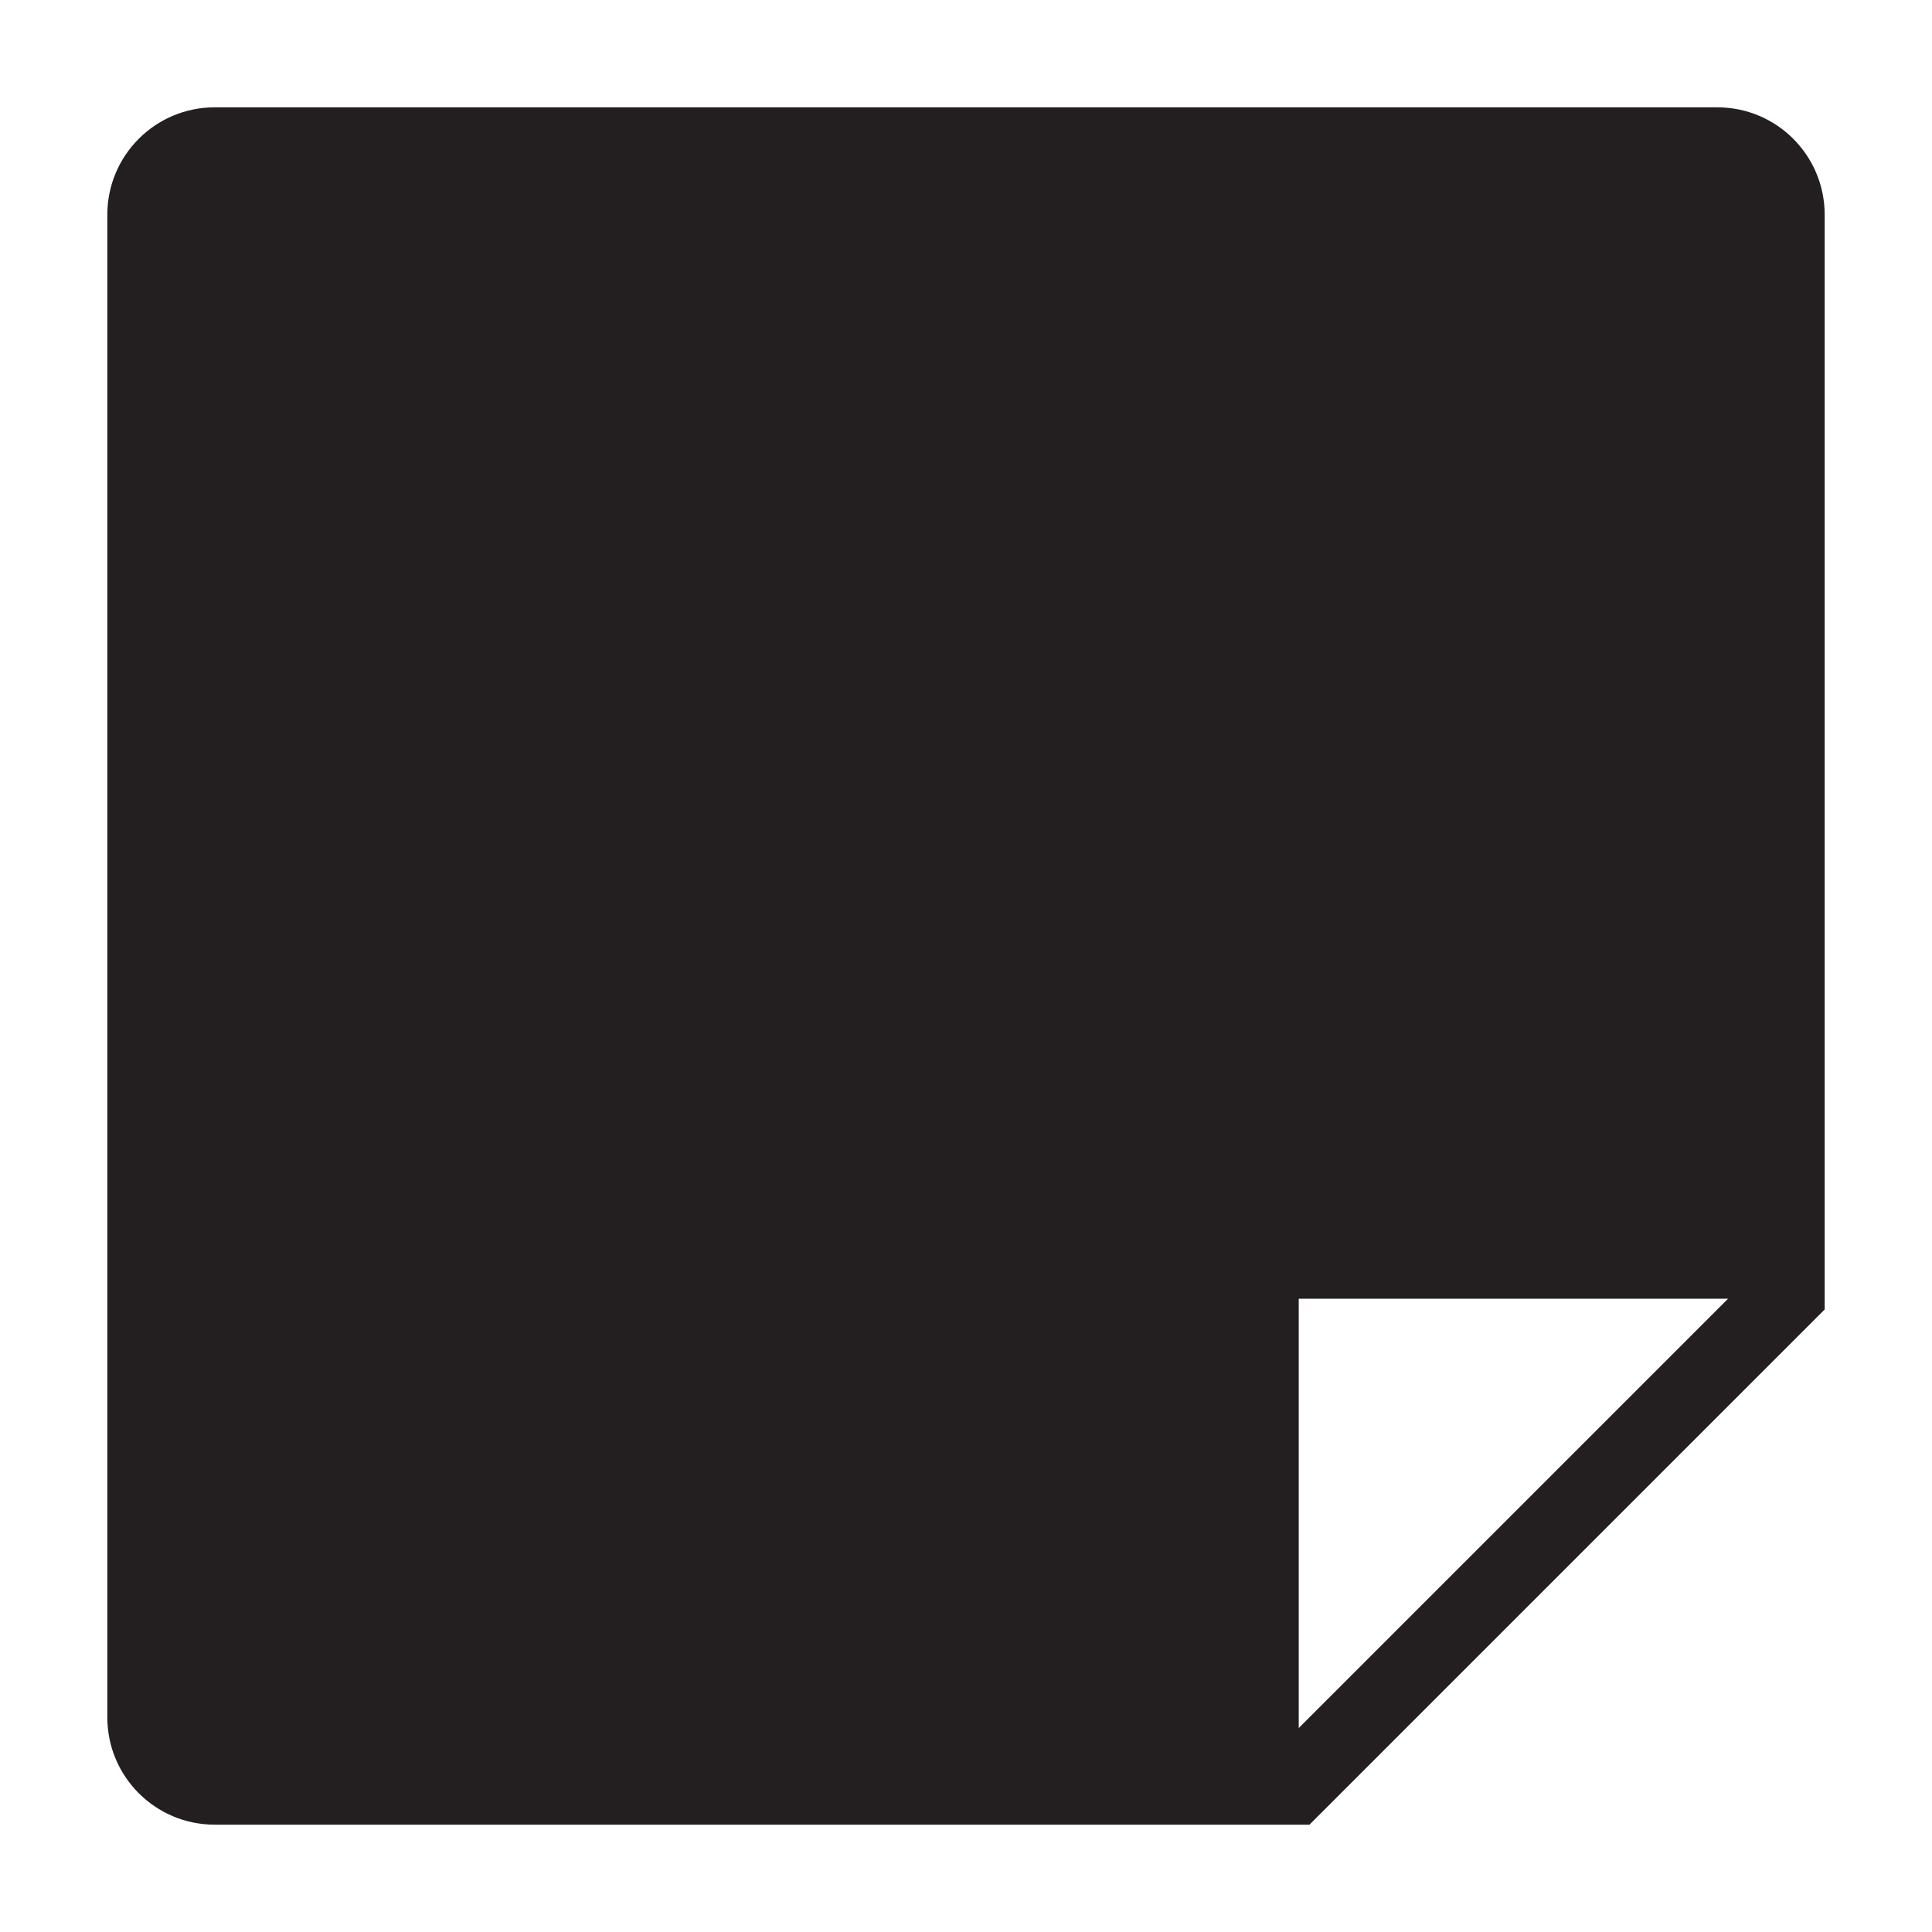
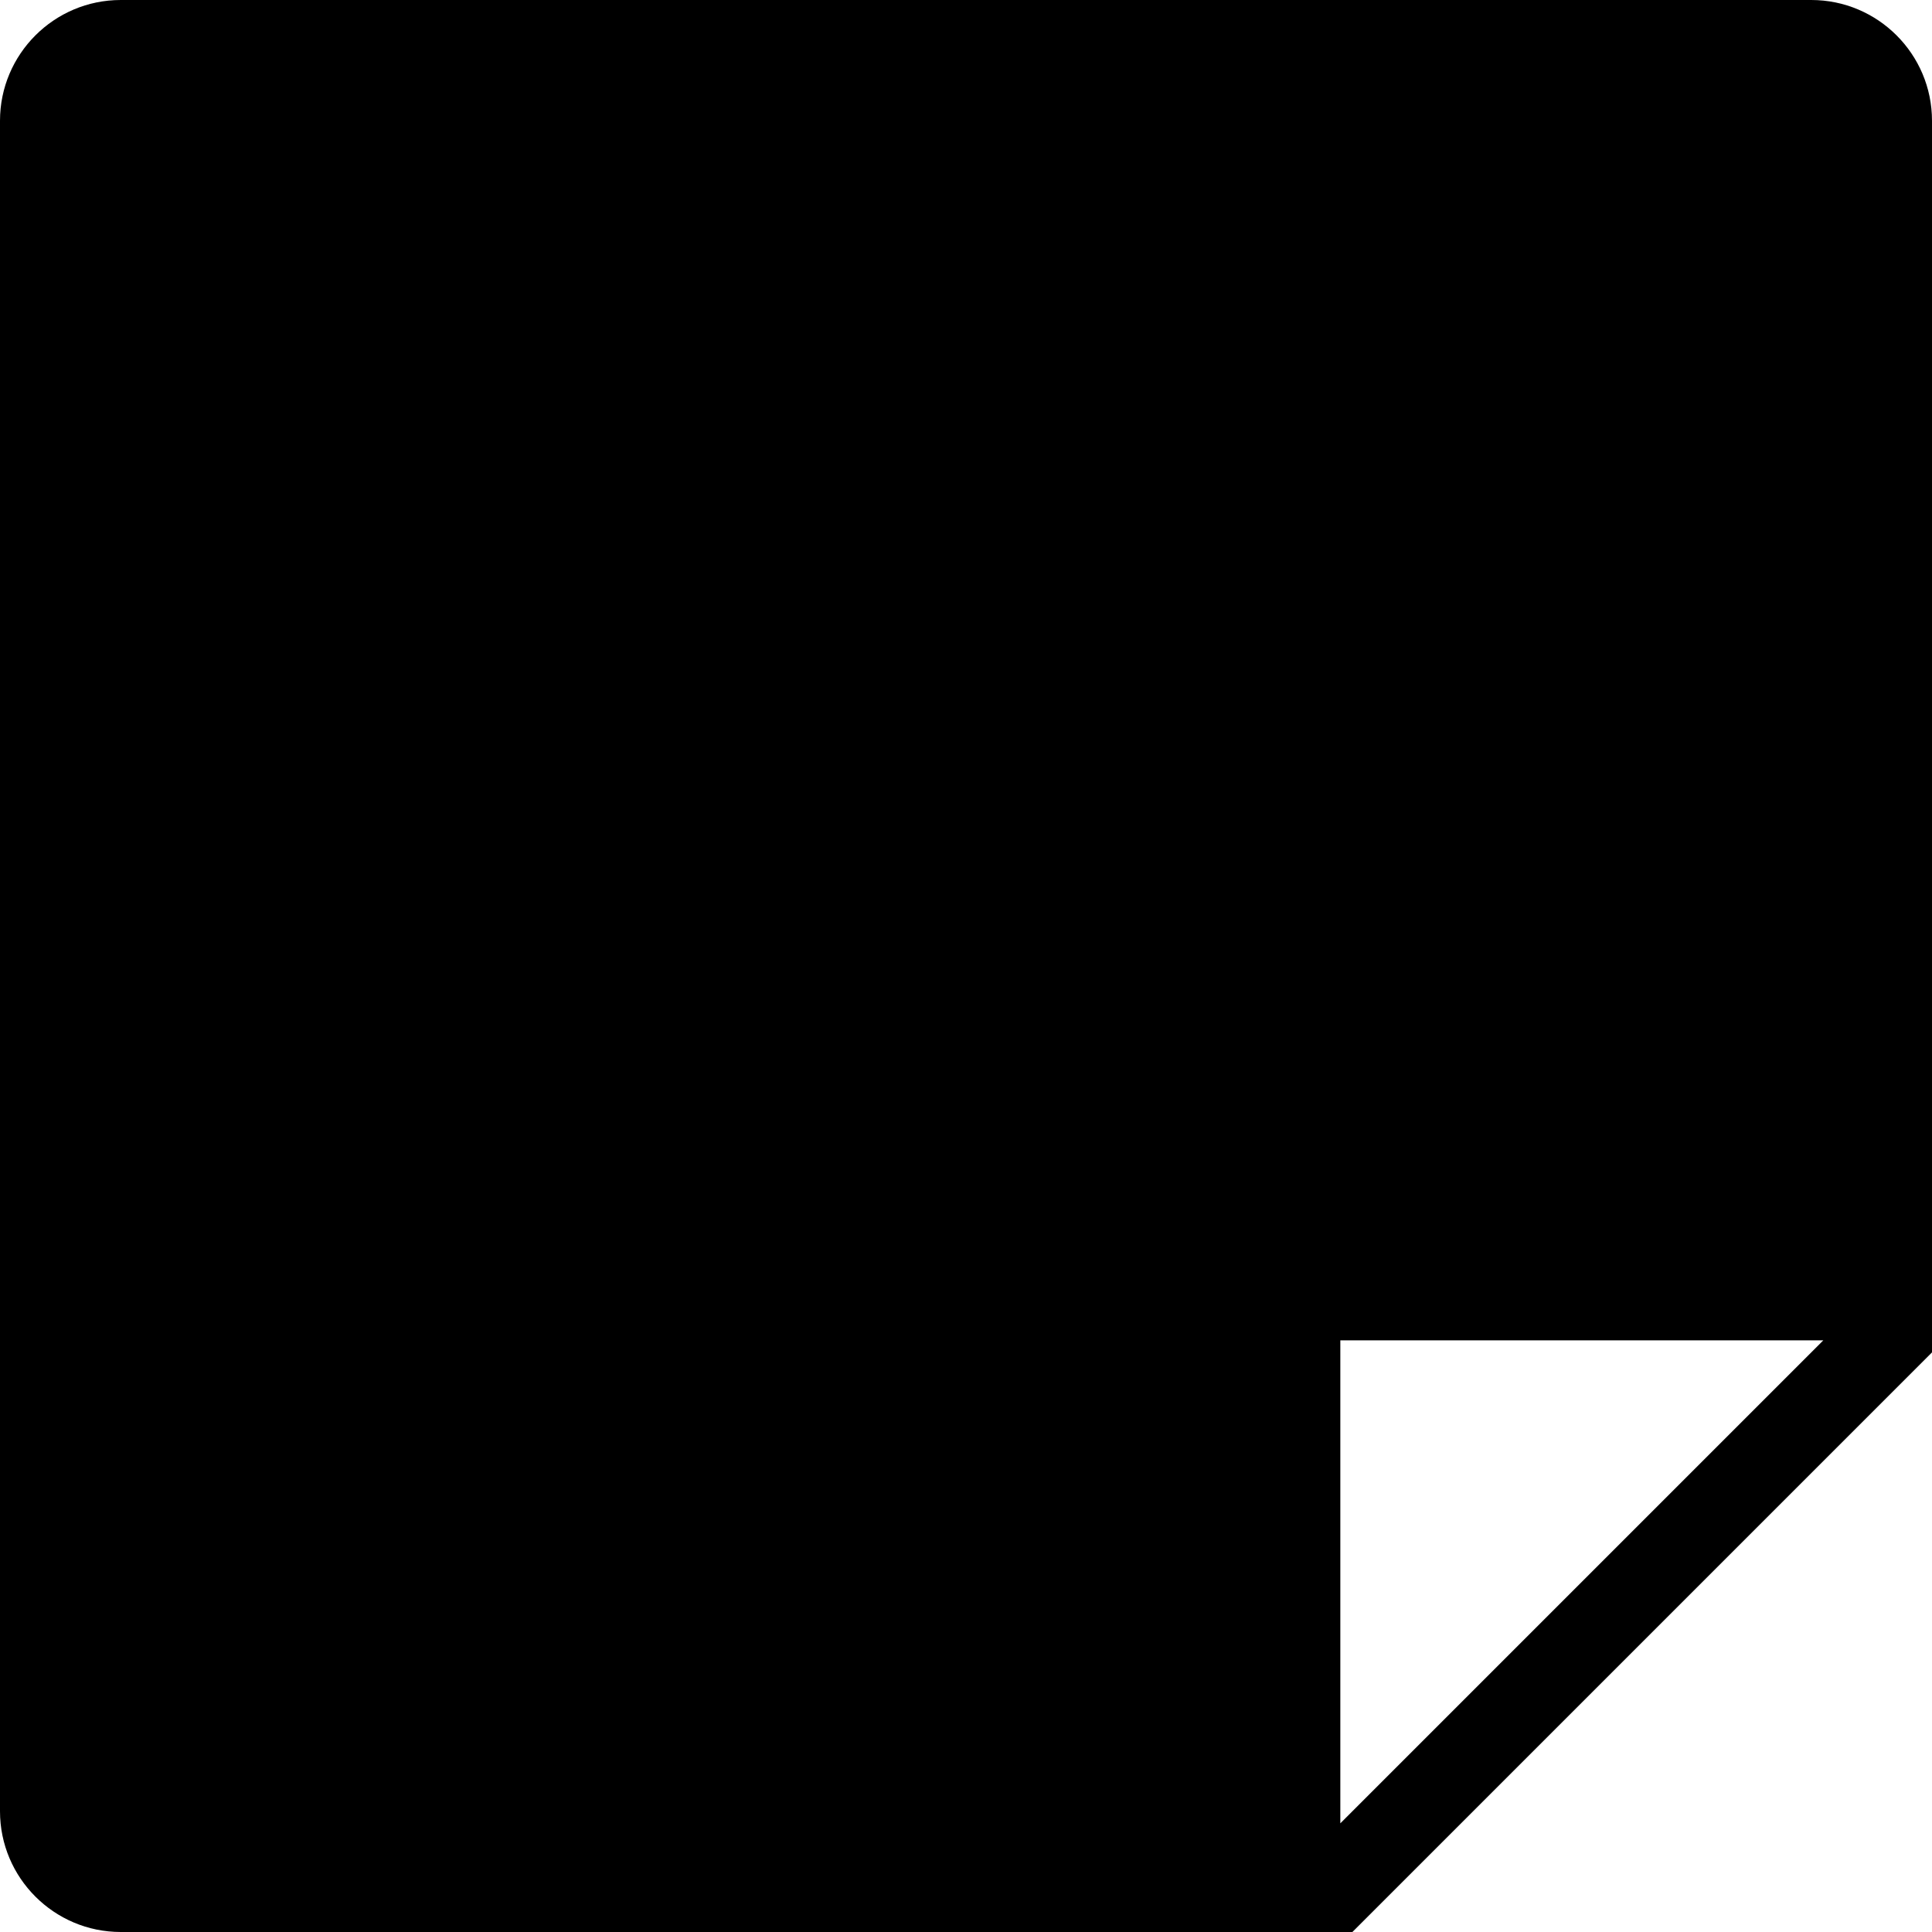
- <svg xmlns="http://www.w3.org/2000/svg" id="Calque_1" data-name="Calque 1" viewBox="0 0 36 36">
-   <defs>
-     <style>.cls-1{fill:#231f20;}</style>
-   </defs>
-   <path class="cls-1" d="M32,2H4A2,2,0,0,0,2,4V32a2,2,0,0,0,2,2H24.4L34,24.4V4A2,2,0,0,0,32,2ZM24.2,32.2v-8h8Z" />
+ <svg xmlns="http://www.w3.org/2000/svg" version="1.1" id="Calque_1" x="0px" y="0px" width="960px" height="960px" viewBox="480 60 960 960" enable-background="new 480 60 960 960" xml:space="preserve">
+   <path d="M1380,60H540c-33.1,0-60,26.9-60,60v840c0,33.1,26.9,60,60,60h612l288-288V120C1440,86.9,1413.1,60,1380,60z M1146,966V726  h240L1146,966z" />
</svg>
